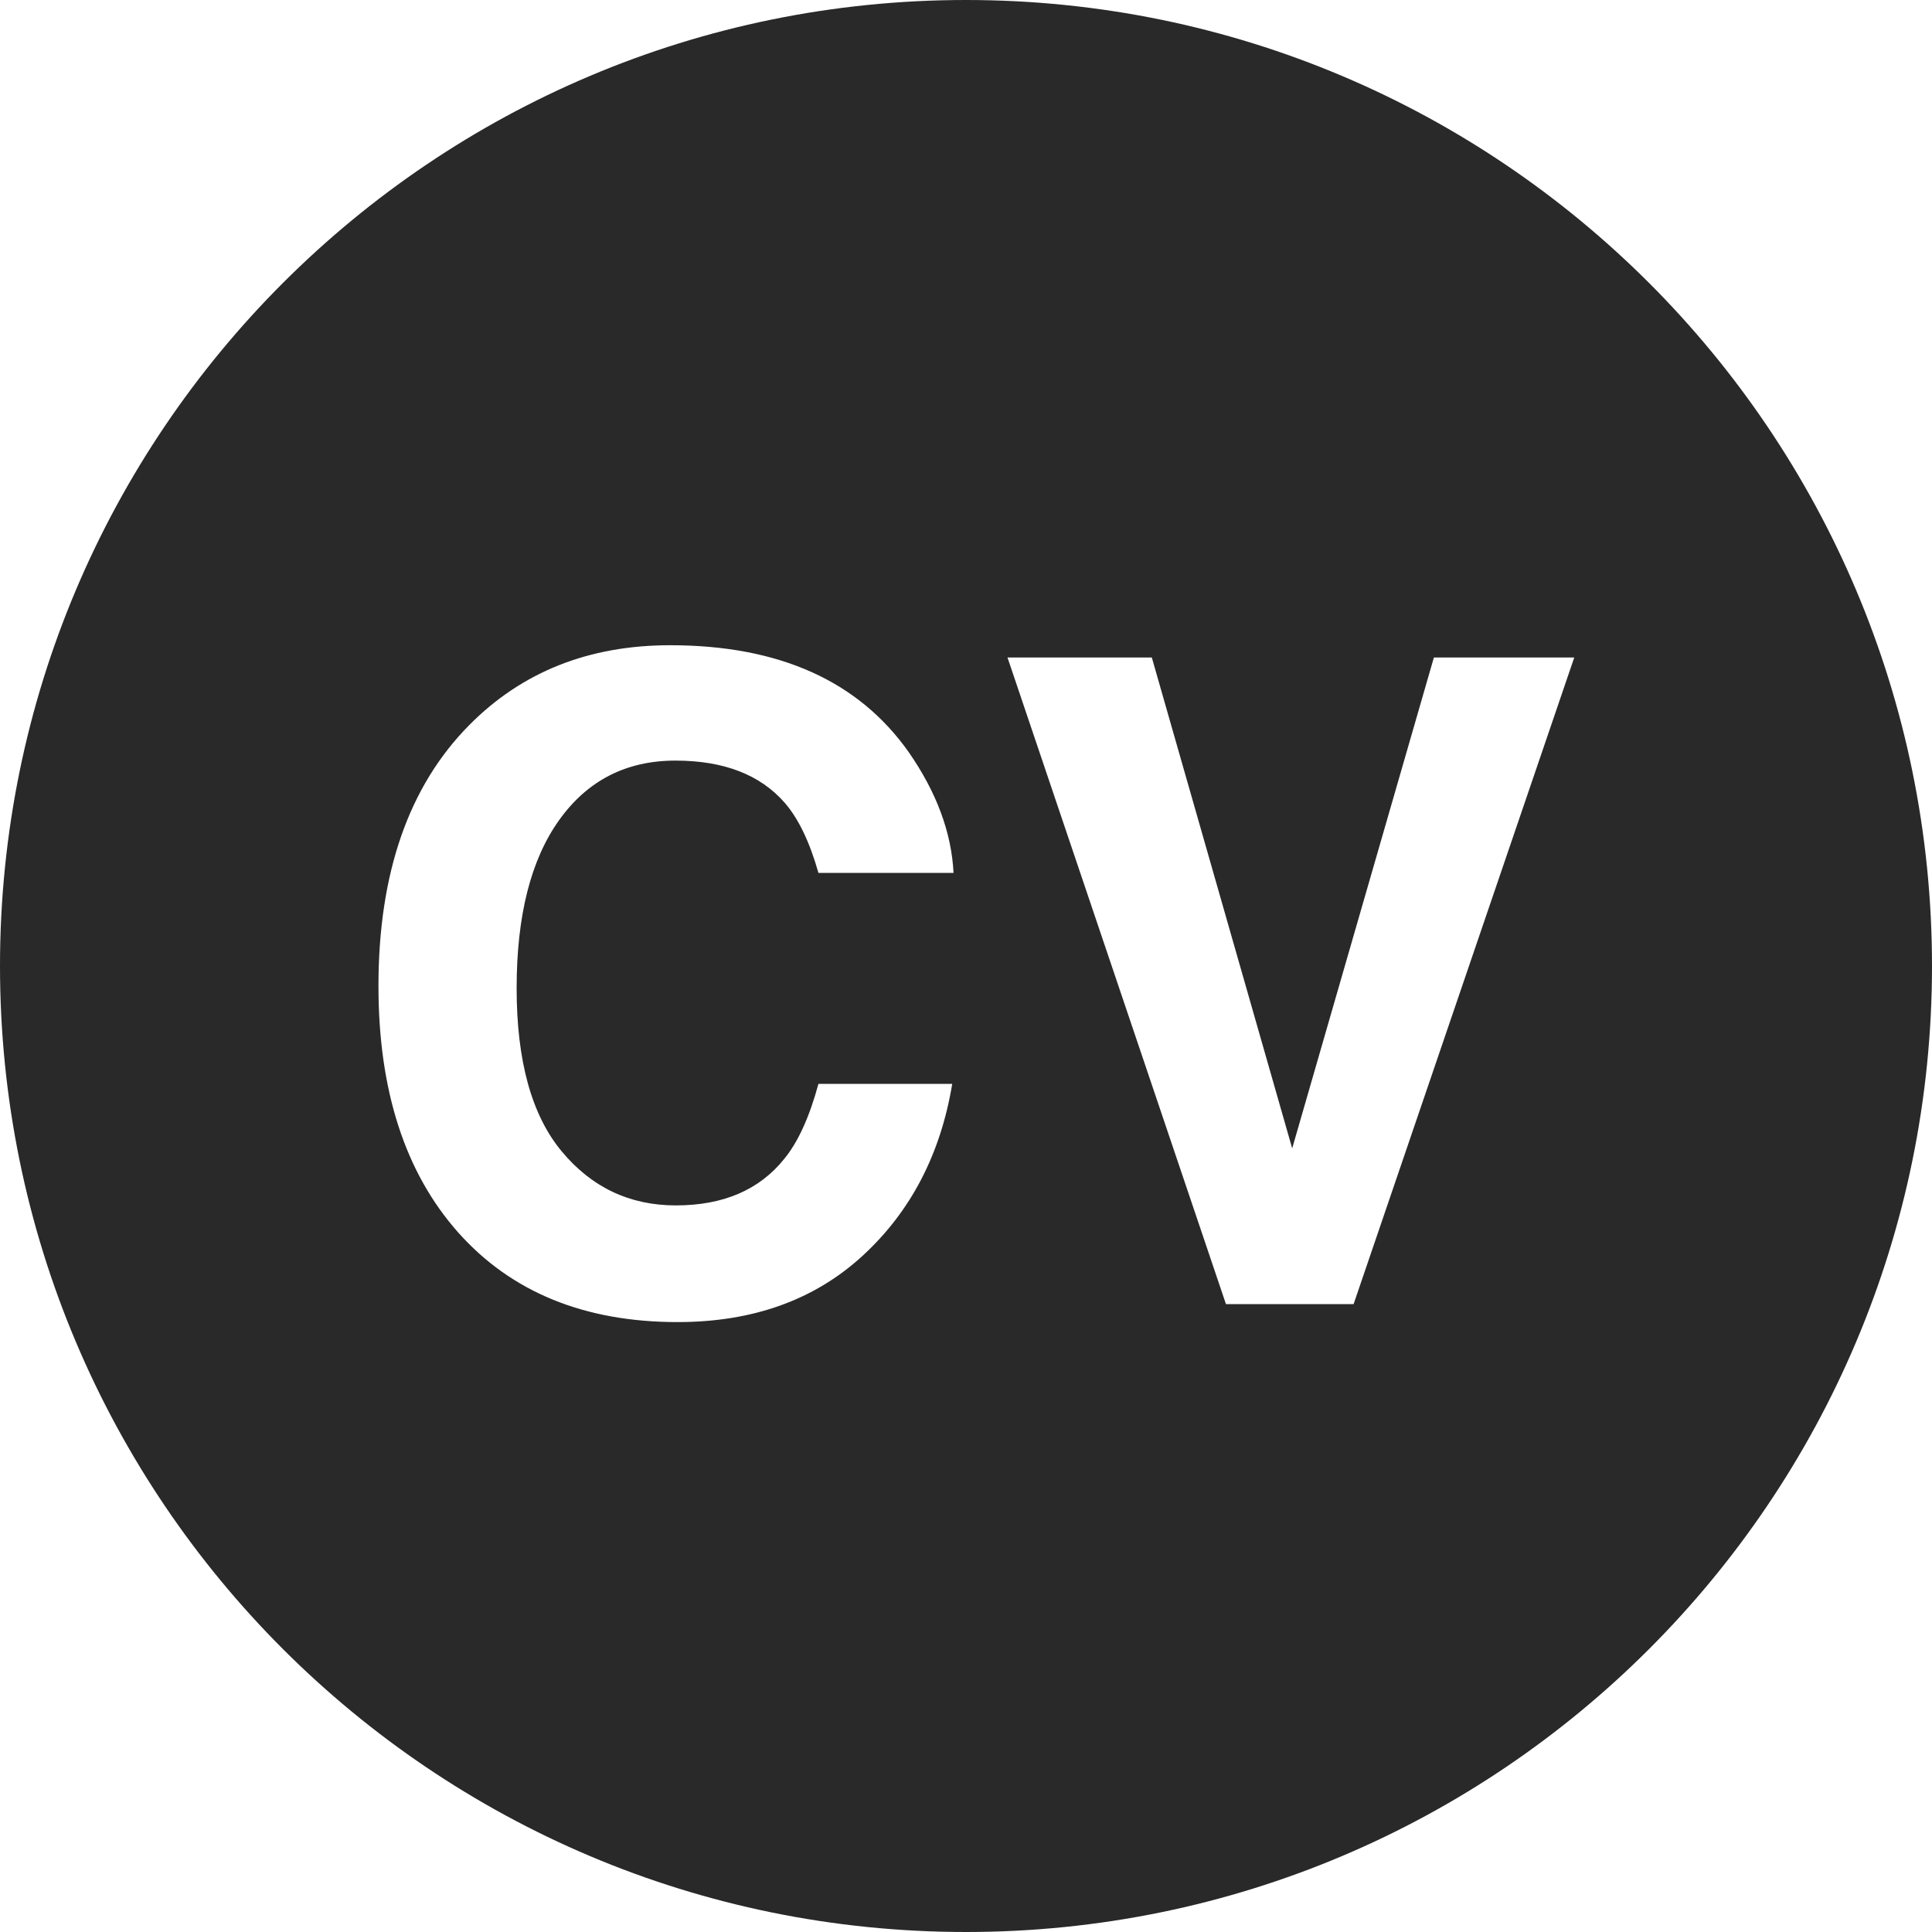
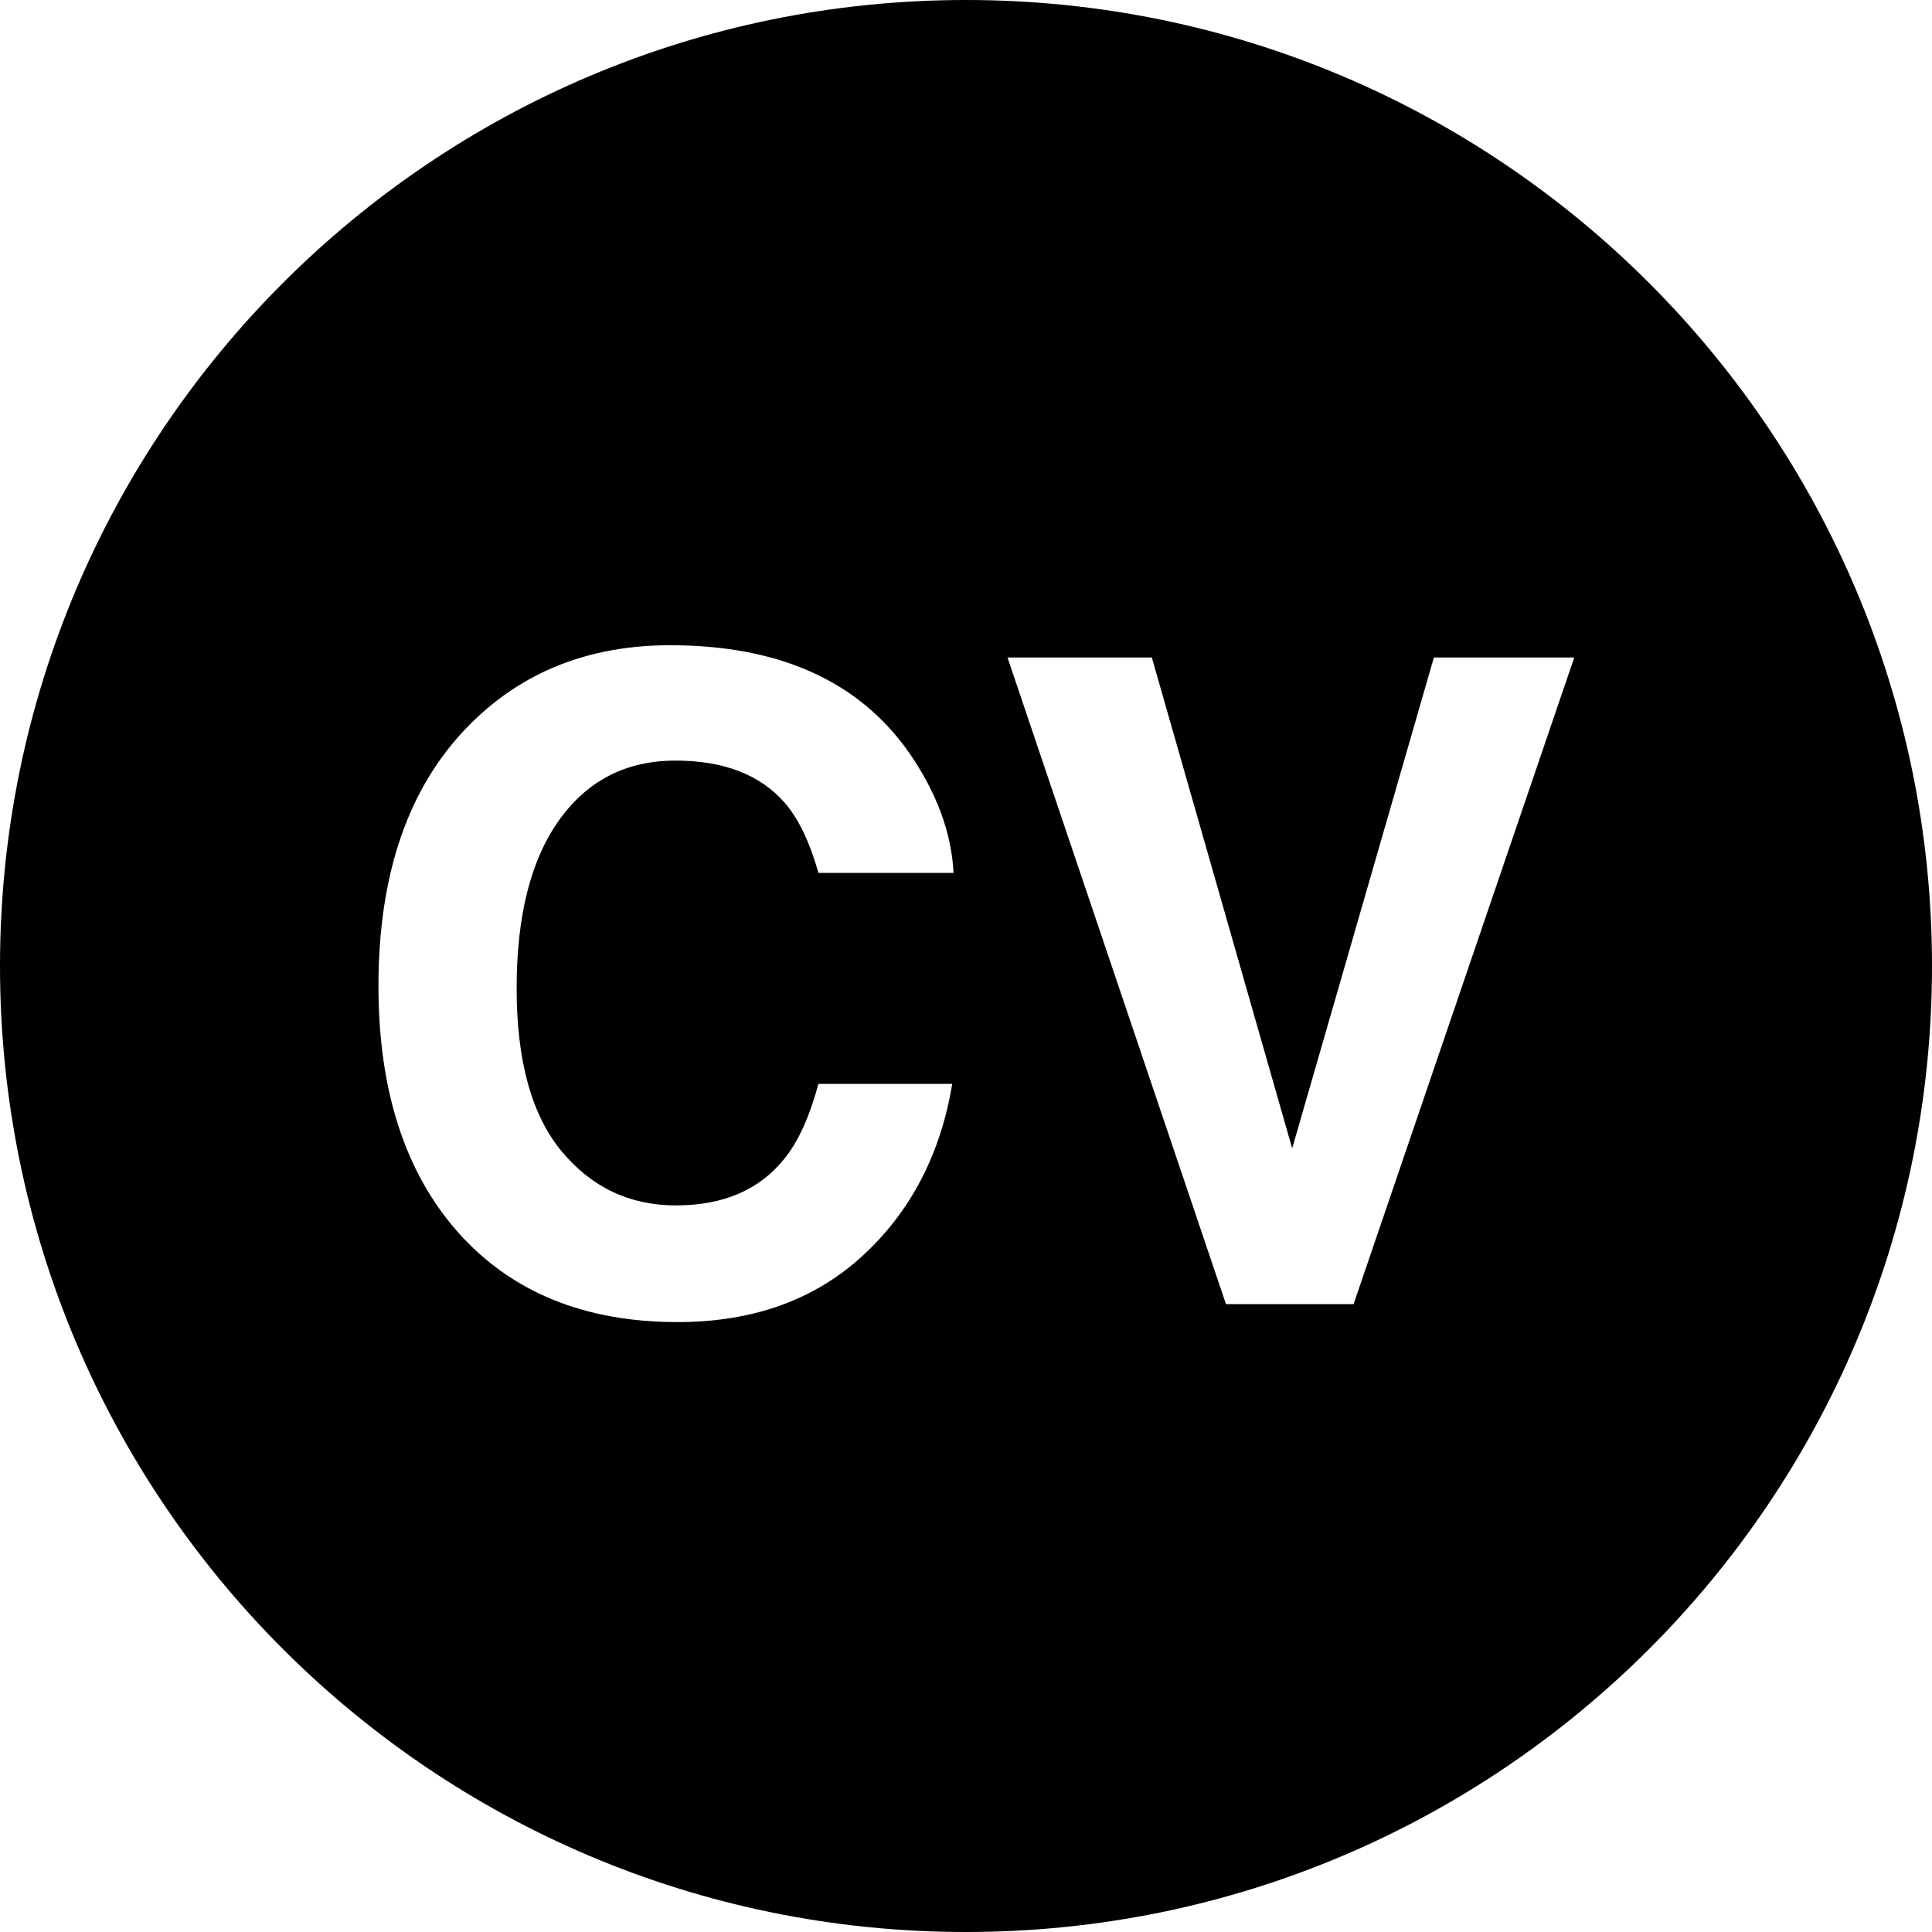
<svg xmlns="http://www.w3.org/2000/svg" width="200px" height="200px" viewBox="0 0 200 200" version="1.1">
  <g id="Page-1" stroke="none" stroke-width="1" fill="none" fill-rule="evenodd">
-     <path d="M100,200 C44.772,200 0,155.228 0,100 C0,44.772 44.772,0 100,0 C155.228,0 200,44.772 200,100 C200,155.228 155.228,200 100,200 Z M39.178,102.078 C39.178,112.885 41.933,121.392 47.442,127.598 C52.952,133.774 60.52,136.862 70.147,136.862 C77.928,136.862 84.308,134.576 89.288,130.005 C94.268,125.434 97.363,119.5 98.574,112.204 L84.724,112.204 C83.786,115.655 82.605,118.244 81.182,119.969 C78.609,123.178 74.87,124.783 69.966,124.783 C65.183,124.783 61.24,122.913 58.136,119.175 C55.033,115.436 53.482,109.813 53.482,102.305 C53.482,94.797 54.95,88.992 57.887,84.89 C60.823,80.788 64.834,78.737 69.92,78.737 C74.916,78.737 78.685,80.19 81.228,83.096 C82.65,84.731 83.816,87.153 84.724,90.362 L98.71,90.362 C98.499,86.184 96.955,82.022 94.079,77.874 C88.872,70.487 80.637,66.794 69.375,66.794 C60.959,66.794 54.027,69.549 48.578,75.059 C42.311,81.386 39.178,90.392 39.178,102.078 Z M148.435,68.065 L133.767,118.879 L119.236,68.065 L104.296,68.065 L126.91,135 L140.125,135 L162.966,68.065 L148.435,68.065 Z" id="Combined-Shape" fill="#282928" />
+     <path d="M100,200 C44.772,200 0,155.228 0,100 C0,44.772 44.772,0 100,0 C155.228,0 200,44.772 200,100 C200,155.228 155.228,200 100,200 Z M39.178,102.078 C39.178,112.885 41.933,121.392 47.442,127.598 C52.952,133.774 60.52,136.862 70.147,136.862 C77.928,136.862 84.308,134.576 89.288,130.005 C94.268,125.434 97.363,119.5 98.574,112.204 L84.724,112.204 C83.786,115.655 82.605,118.244 81.182,119.969 C78.609,123.178 74.87,124.783 69.966,124.783 C65.183,124.783 61.24,122.913 58.136,119.175 C55.033,115.436 53.482,109.813 53.482,102.305 C53.482,94.797 54.95,88.992 57.887,84.89 C60.823,80.788 64.834,78.737 69.92,78.737 C74.916,78.737 78.685,80.19 81.228,83.096 C82.65,84.731 83.816,87.153 84.724,90.362 L98.71,90.362 C98.499,86.184 96.955,82.022 94.079,77.874 C88.872,70.487 80.637,66.794 69.375,66.794 C60.959,66.794 54.027,69.549 48.578,75.059 C42.311,81.386 39.178,90.392 39.178,102.078 Z M148.435,68.065 L133.767,118.879 L119.236,68.065 L104.296,68.065 L126.91,135 L140.125,135 L162.966,68.065 L148.435,68.065 Z" id="Combined-Shape" fill="#000000" />
  </g>
</svg>
